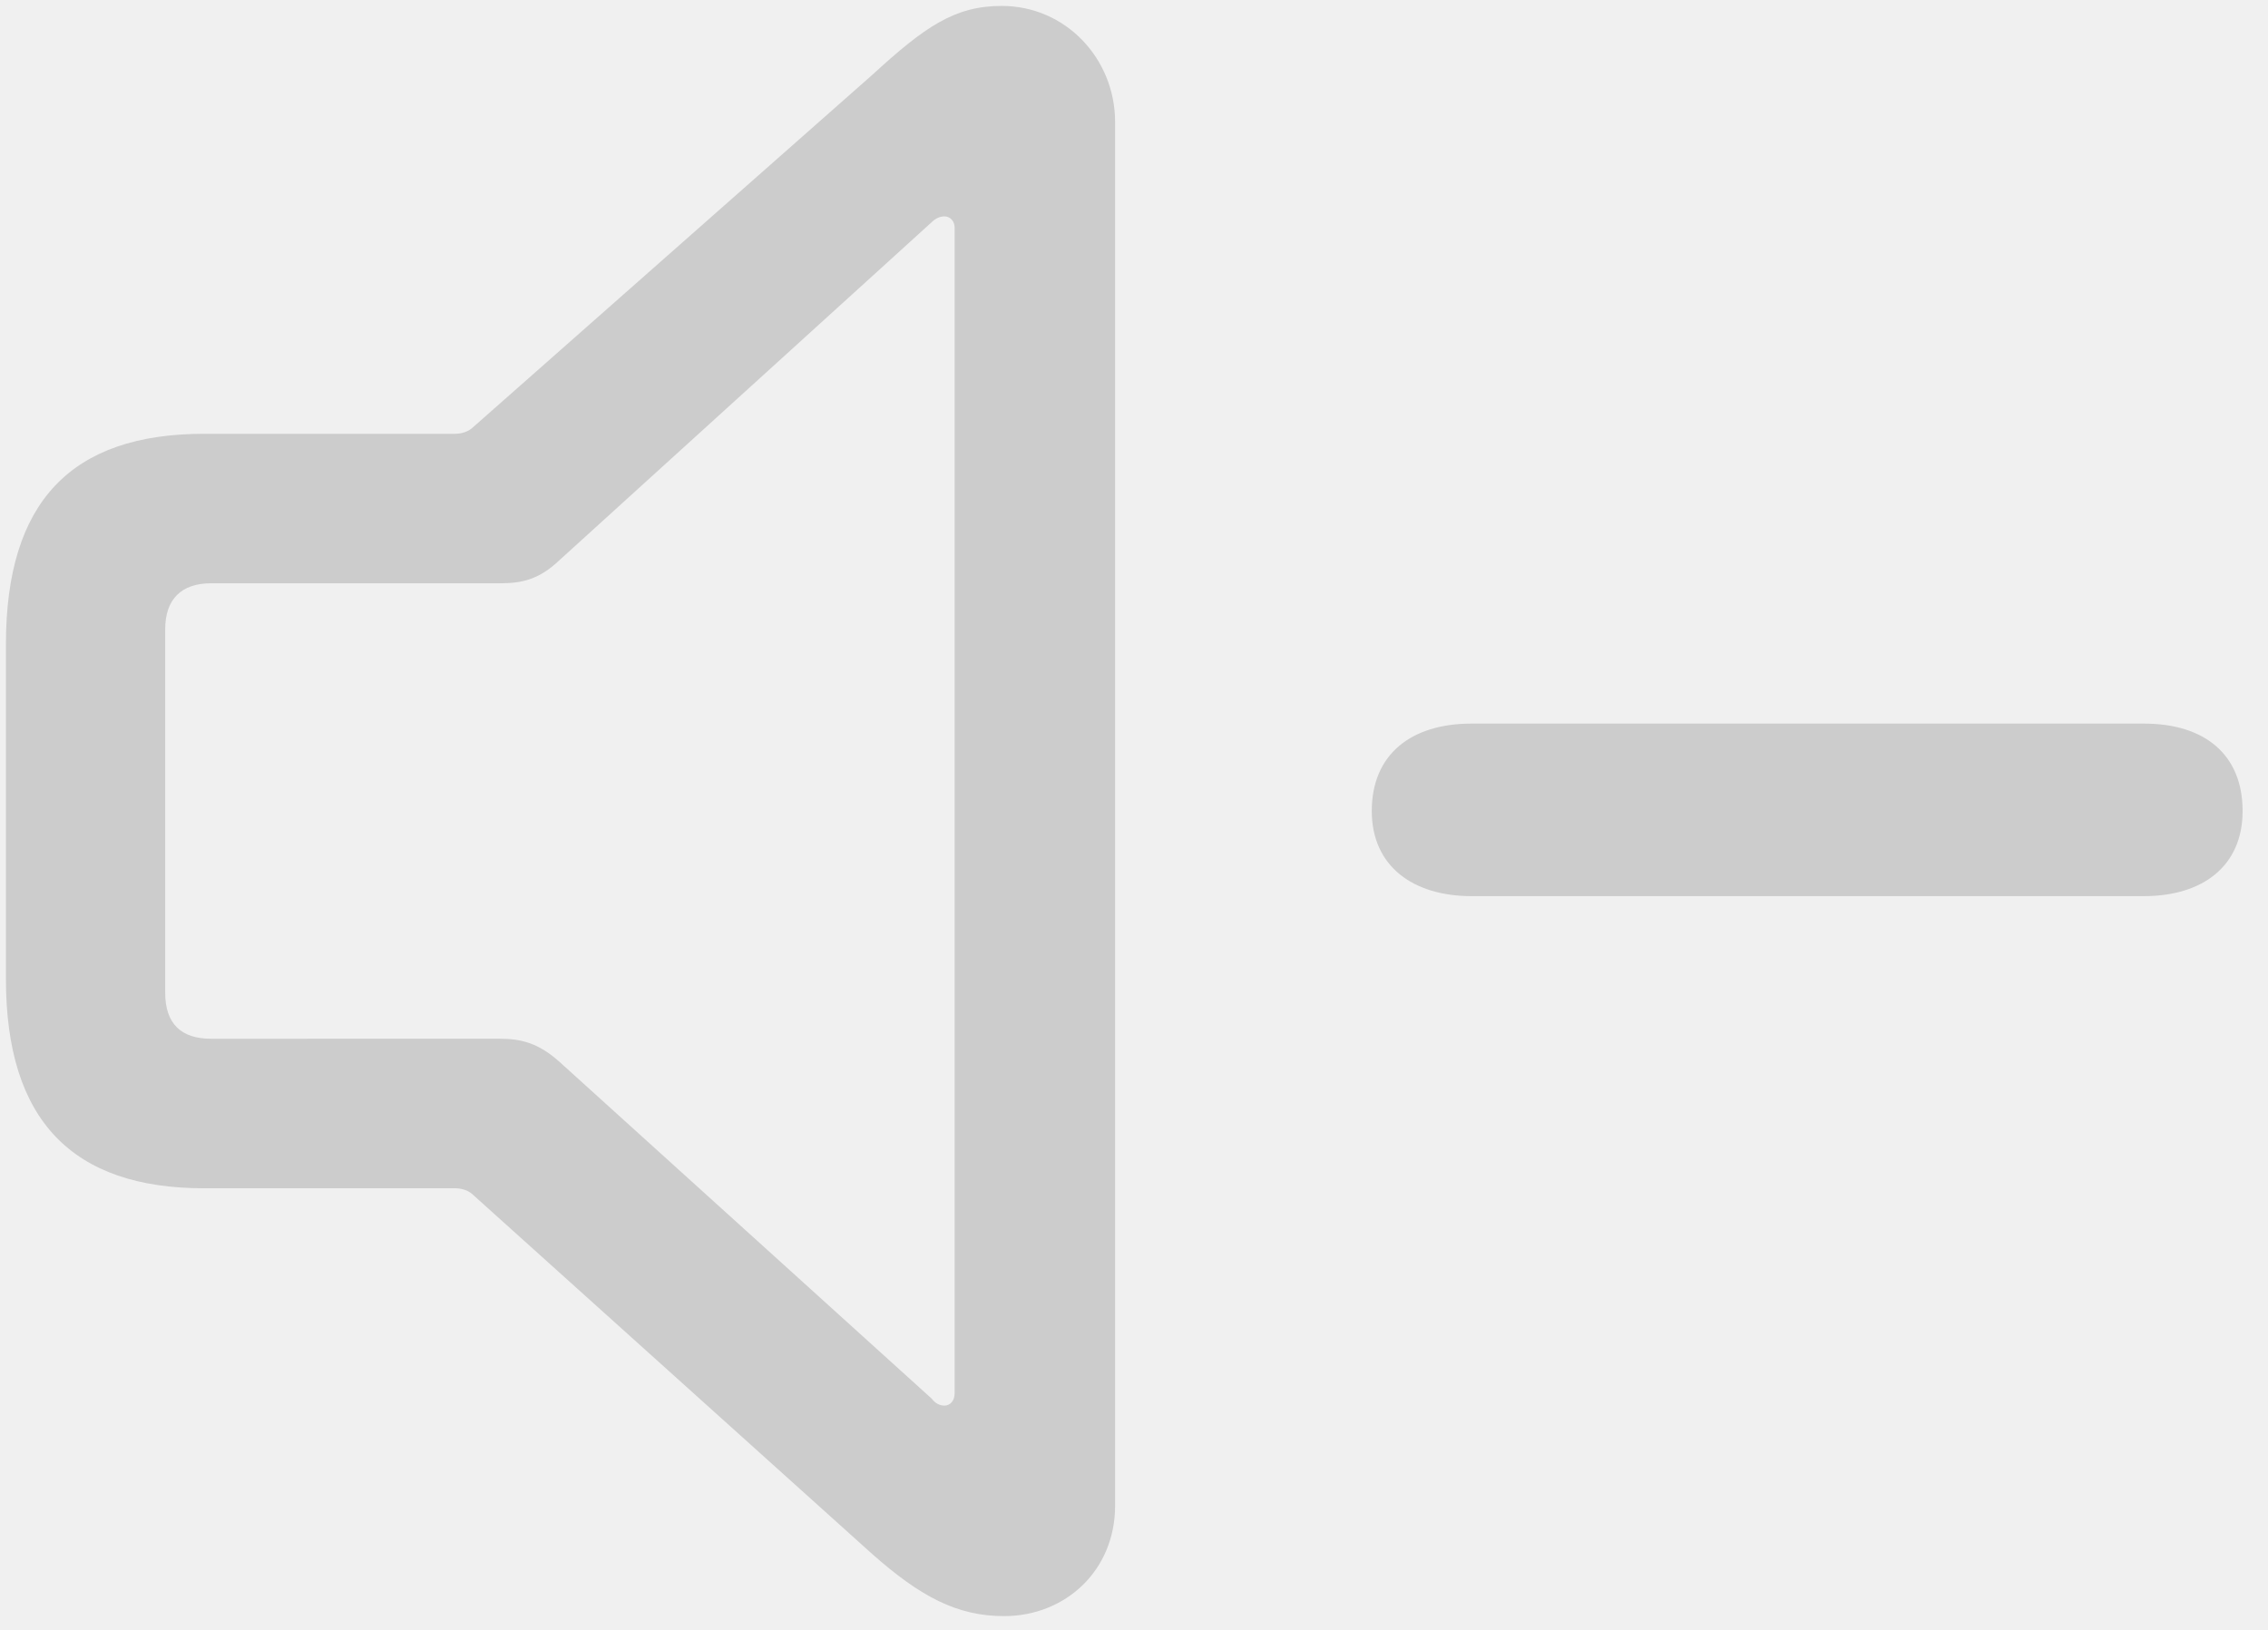
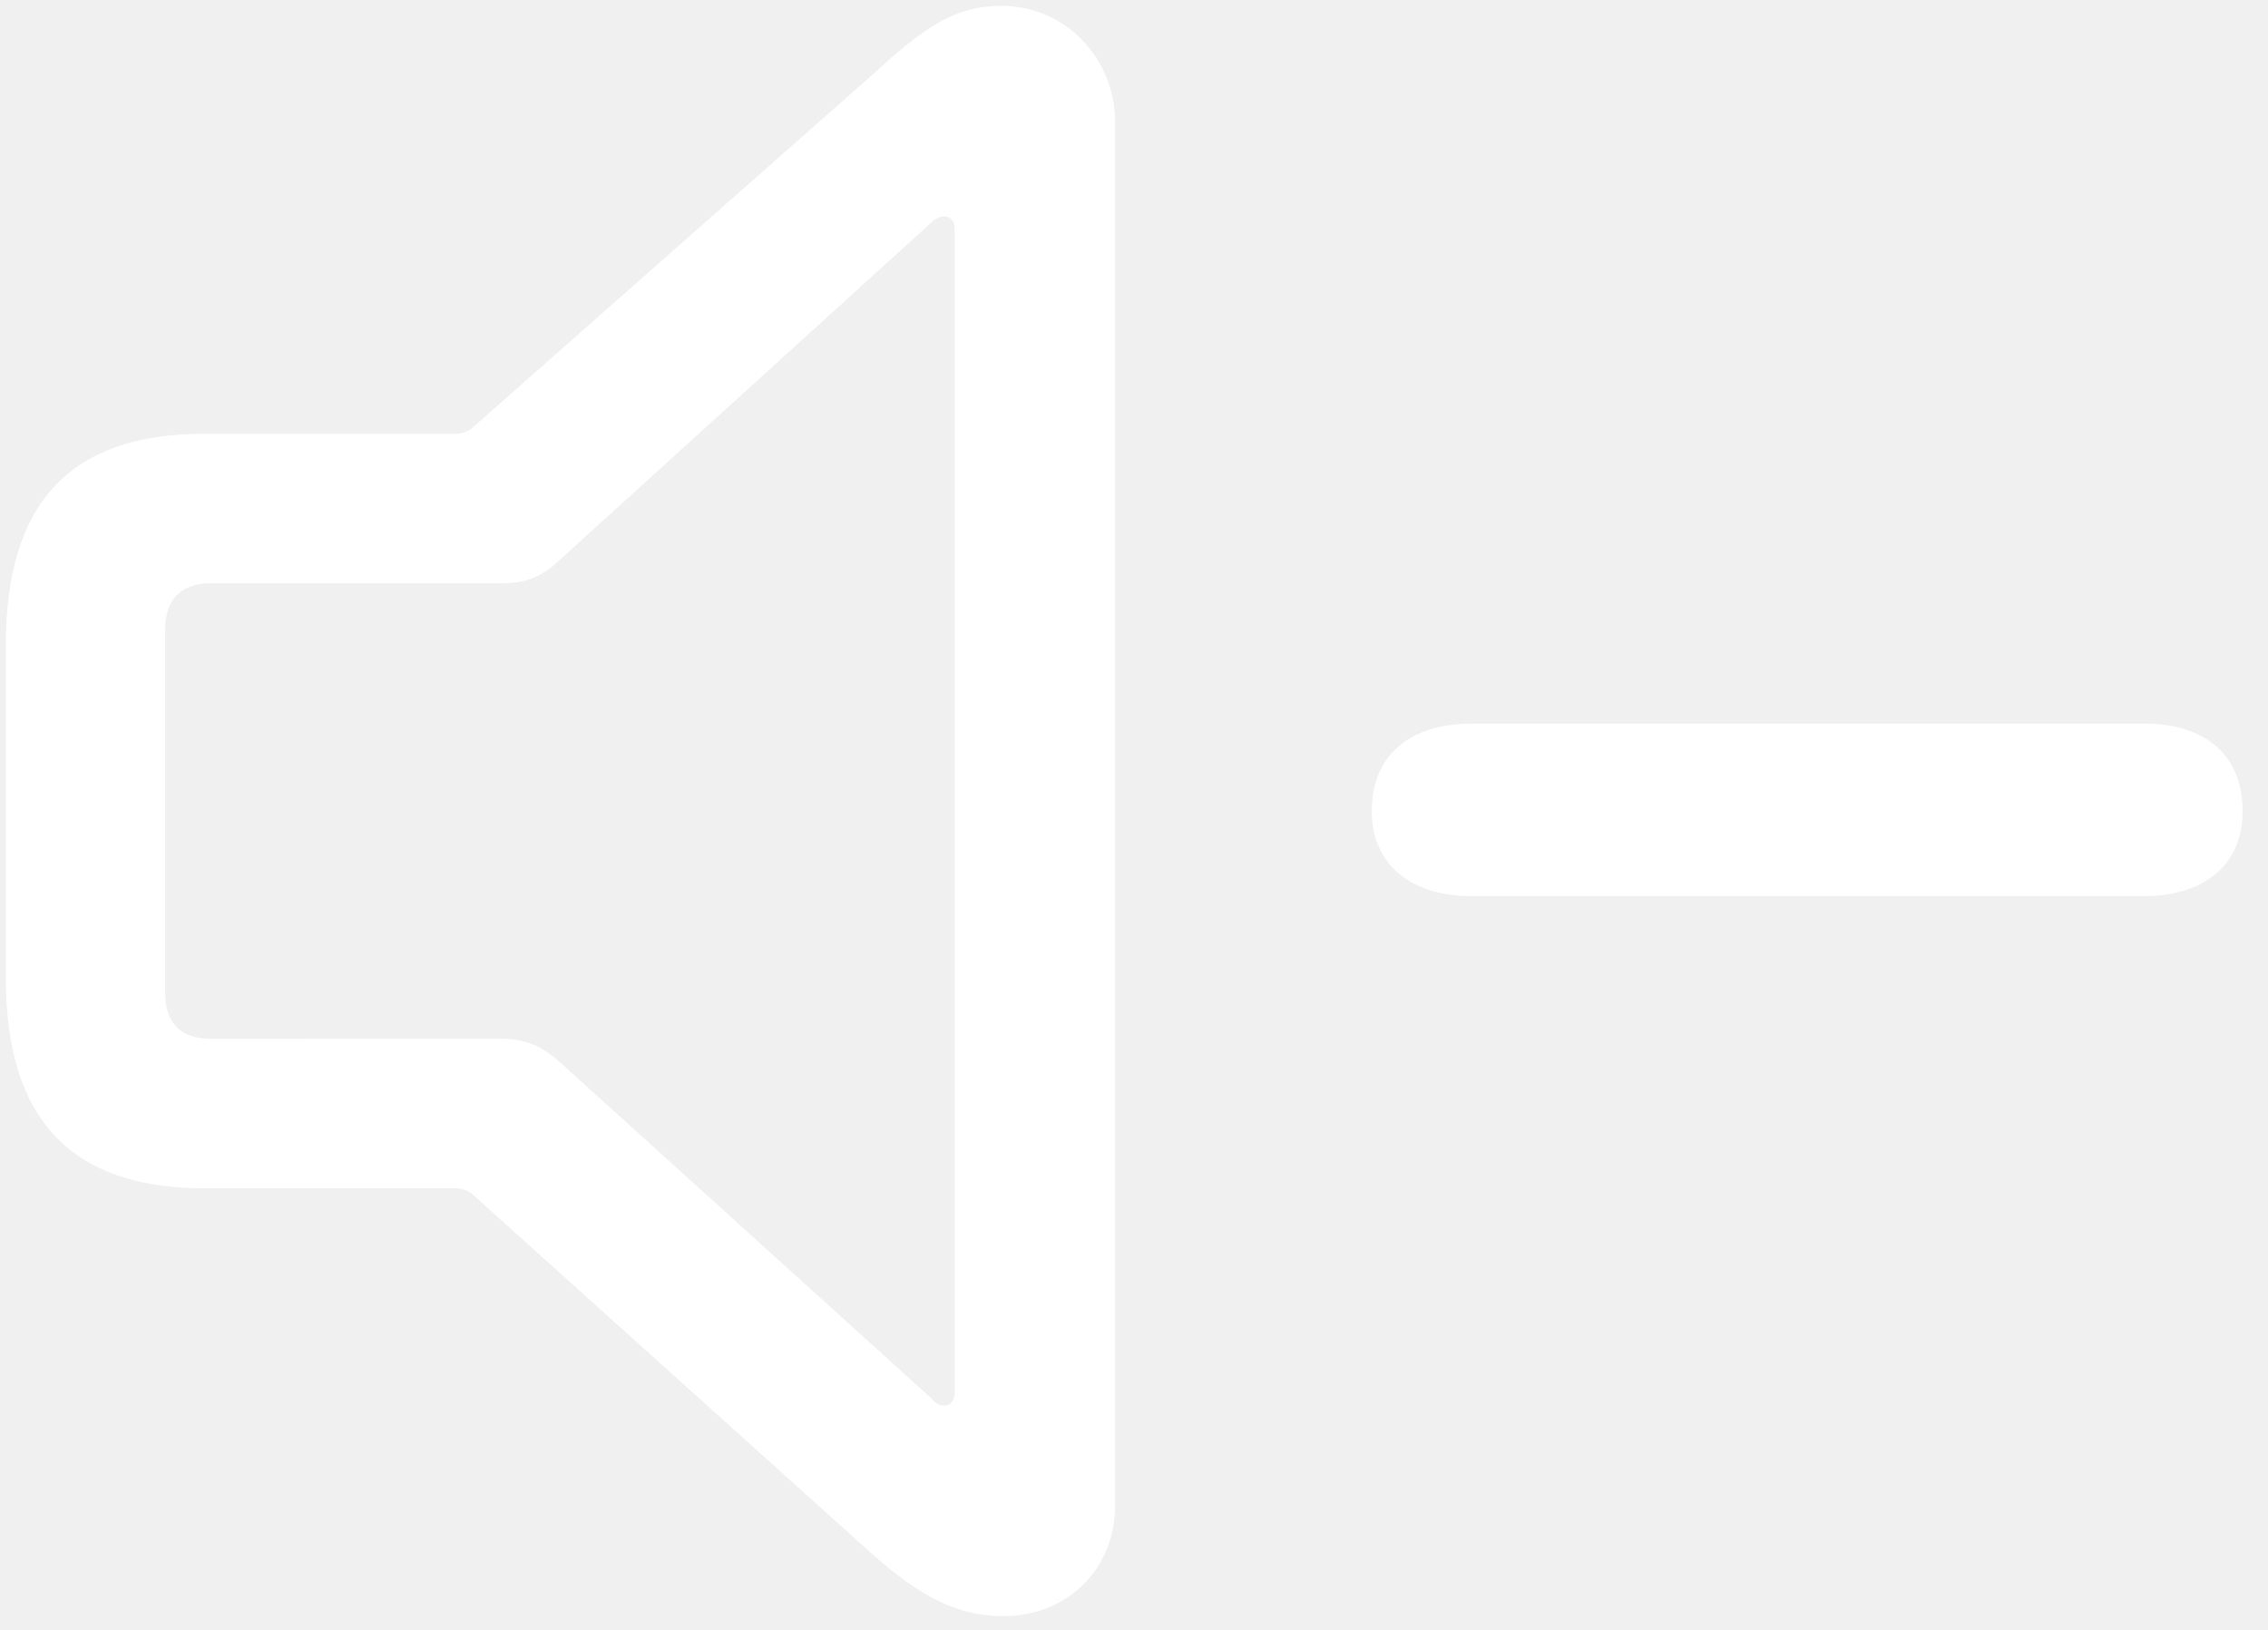
<svg xmlns="http://www.w3.org/2000/svg" width="25.35mm" height="18.219mm" viewBox="0 0 25.35 18.219" version="1.1" id="svg1">
  <defs id="defs1" />
  <g id="layer1" transform="translate(-91.81042,-138.9062)">
-     <g id="Regular-S" transform="matrix(0.2645833,0,0,0.2645833,89.29275,157.3305)" style="fill:#cccccc;fill-opacity:1;stroke:none">
-       <path class="monochrome-0 multicolor-0:tintColor hierarchical-0:secondary SFSymbolsPreviewWireframe" d="m 71.677,-31.773 h 28.414 c 2.468,0 4.163,-1.263 4.163,-3.596 0,-2.381 -1.597,-3.693 -4.163,-3.693 H 71.677 c -2.566,0 -4.211,1.312 -4.211,3.693 0,2.333 1.743,3.596 4.211,3.596 z" id="path33" style="opacity:1;fill:#cccccc;fill-opacity:1;stroke:none;stroke-width:0.497" />
-       <path class="monochrome-1 multicolor-1:tintColor hierarchical-1:primary SFSymbolsPreviewWireframe" d="m 18.14,-19.43 h 10.601 c 0.29,0 0.581,0.097 0.775,0.292 l 16.845,15.161 c 2.033,1.798 3.582,2.624 5.567,2.624 2.614,0 4.695,-1.944 4.695,-4.665 V -64.477 c 0,-2.673 -2.081,-4.908 -4.792,-4.908 -1.985,0 -3.243,0.875 -5.47,2.916 l -16.845,14.87 c -0.194,0.194 -0.484,0.292 -0.775,0.292 H 18.14 c -5.615,0 -8.374,2.867 -8.374,8.893 v 14.141 c 0,5.977 2.808,8.844 8.374,8.844 z m 0.29,-6.317 c -1.259,0 -1.936,-0.632 -1.936,-1.944 v -15.356 c 0,-1.264 0.678,-1.944 1.936,-1.944 h 12.198 c 0.92,0 1.646,-0.146 2.517,-0.972 l 15.732,-14.287 c 0.145,-0.146 0.339,-0.243 0.532,-0.243 0.242,0 0.436,0.194 0.436,0.486 v 49.226 c 0,0.34 -0.194,0.534 -0.436,0.534 -0.194,0 -0.387,-0.097 -0.532,-0.292 L 33.146,-24.776 c -0.871,-0.778 -1.597,-0.972 -2.517,-0.972 z" id="path34" style="opacity:1;fill:#cccccc;fill-opacity:1;stroke:none;stroke-width:0.497" />
+     <g id="Regular-S" transform="matrix(0.2645833,0,0,0.2645833,89.29275,157.3305)" style="fill:#ffffff;fill-opacity:1;stroke:none">
+       <path class="monochrome-0 multicolor-0:tintColor hierarchical-0:secondary SFSymbolsPreviewWireframe" d="m 71.677,-31.773 h 28.414 c 2.468,0 4.163,-1.263 4.163,-3.596 0,-2.381 -1.597,-3.693 -4.163,-3.693 H 71.677 c -2.566,0 -4.211,1.312 -4.211,3.693 0,2.333 1.743,3.596 4.211,3.596 z" id="path33" style="opacity:1;fill:#ffffff;fill-opacity:1;stroke:none;stroke-width:0.497" />
+       <path class="monochrome-1 multicolor-1:tintColor hierarchical-1:primary SFSymbolsPreviewWireframe" d="m 18.14,-19.43 h 10.601 c 0.29,0 0.581,0.097 0.775,0.292 l 16.845,15.161 c 2.033,1.798 3.582,2.624 5.567,2.624 2.614,0 4.695,-1.944 4.695,-4.665 V -64.477 c 0,-2.673 -2.081,-4.908 -4.792,-4.908 -1.985,0 -3.243,0.875 -5.47,2.916 l -16.845,14.87 c -0.194,0.194 -0.484,0.292 -0.775,0.292 H 18.14 c -5.615,0 -8.374,2.867 -8.374,8.893 v 14.141 c 0,5.977 2.808,8.844 8.374,8.844 z m 0.29,-6.317 c -1.259,0 -1.936,-0.632 -1.936,-1.944 v -15.356 c 0,-1.264 0.678,-1.944 1.936,-1.944 h 12.198 c 0.92,0 1.646,-0.146 2.517,-0.972 l 15.732,-14.287 c 0.145,-0.146 0.339,-0.243 0.532,-0.243 0.242,0 0.436,0.194 0.436,0.486 v 49.226 c 0,0.34 -0.194,0.534 -0.436,0.534 -0.194,0 -0.387,-0.097 -0.532,-0.292 L 33.146,-24.776 c -0.871,-0.778 -1.597,-0.972 -2.517,-0.972 z" id="path34" style="opacity:1;fill:#ffffff;fill-opacity:1;stroke:none;stroke-width:0.497" />
    </g>
  </g>
</svg>
